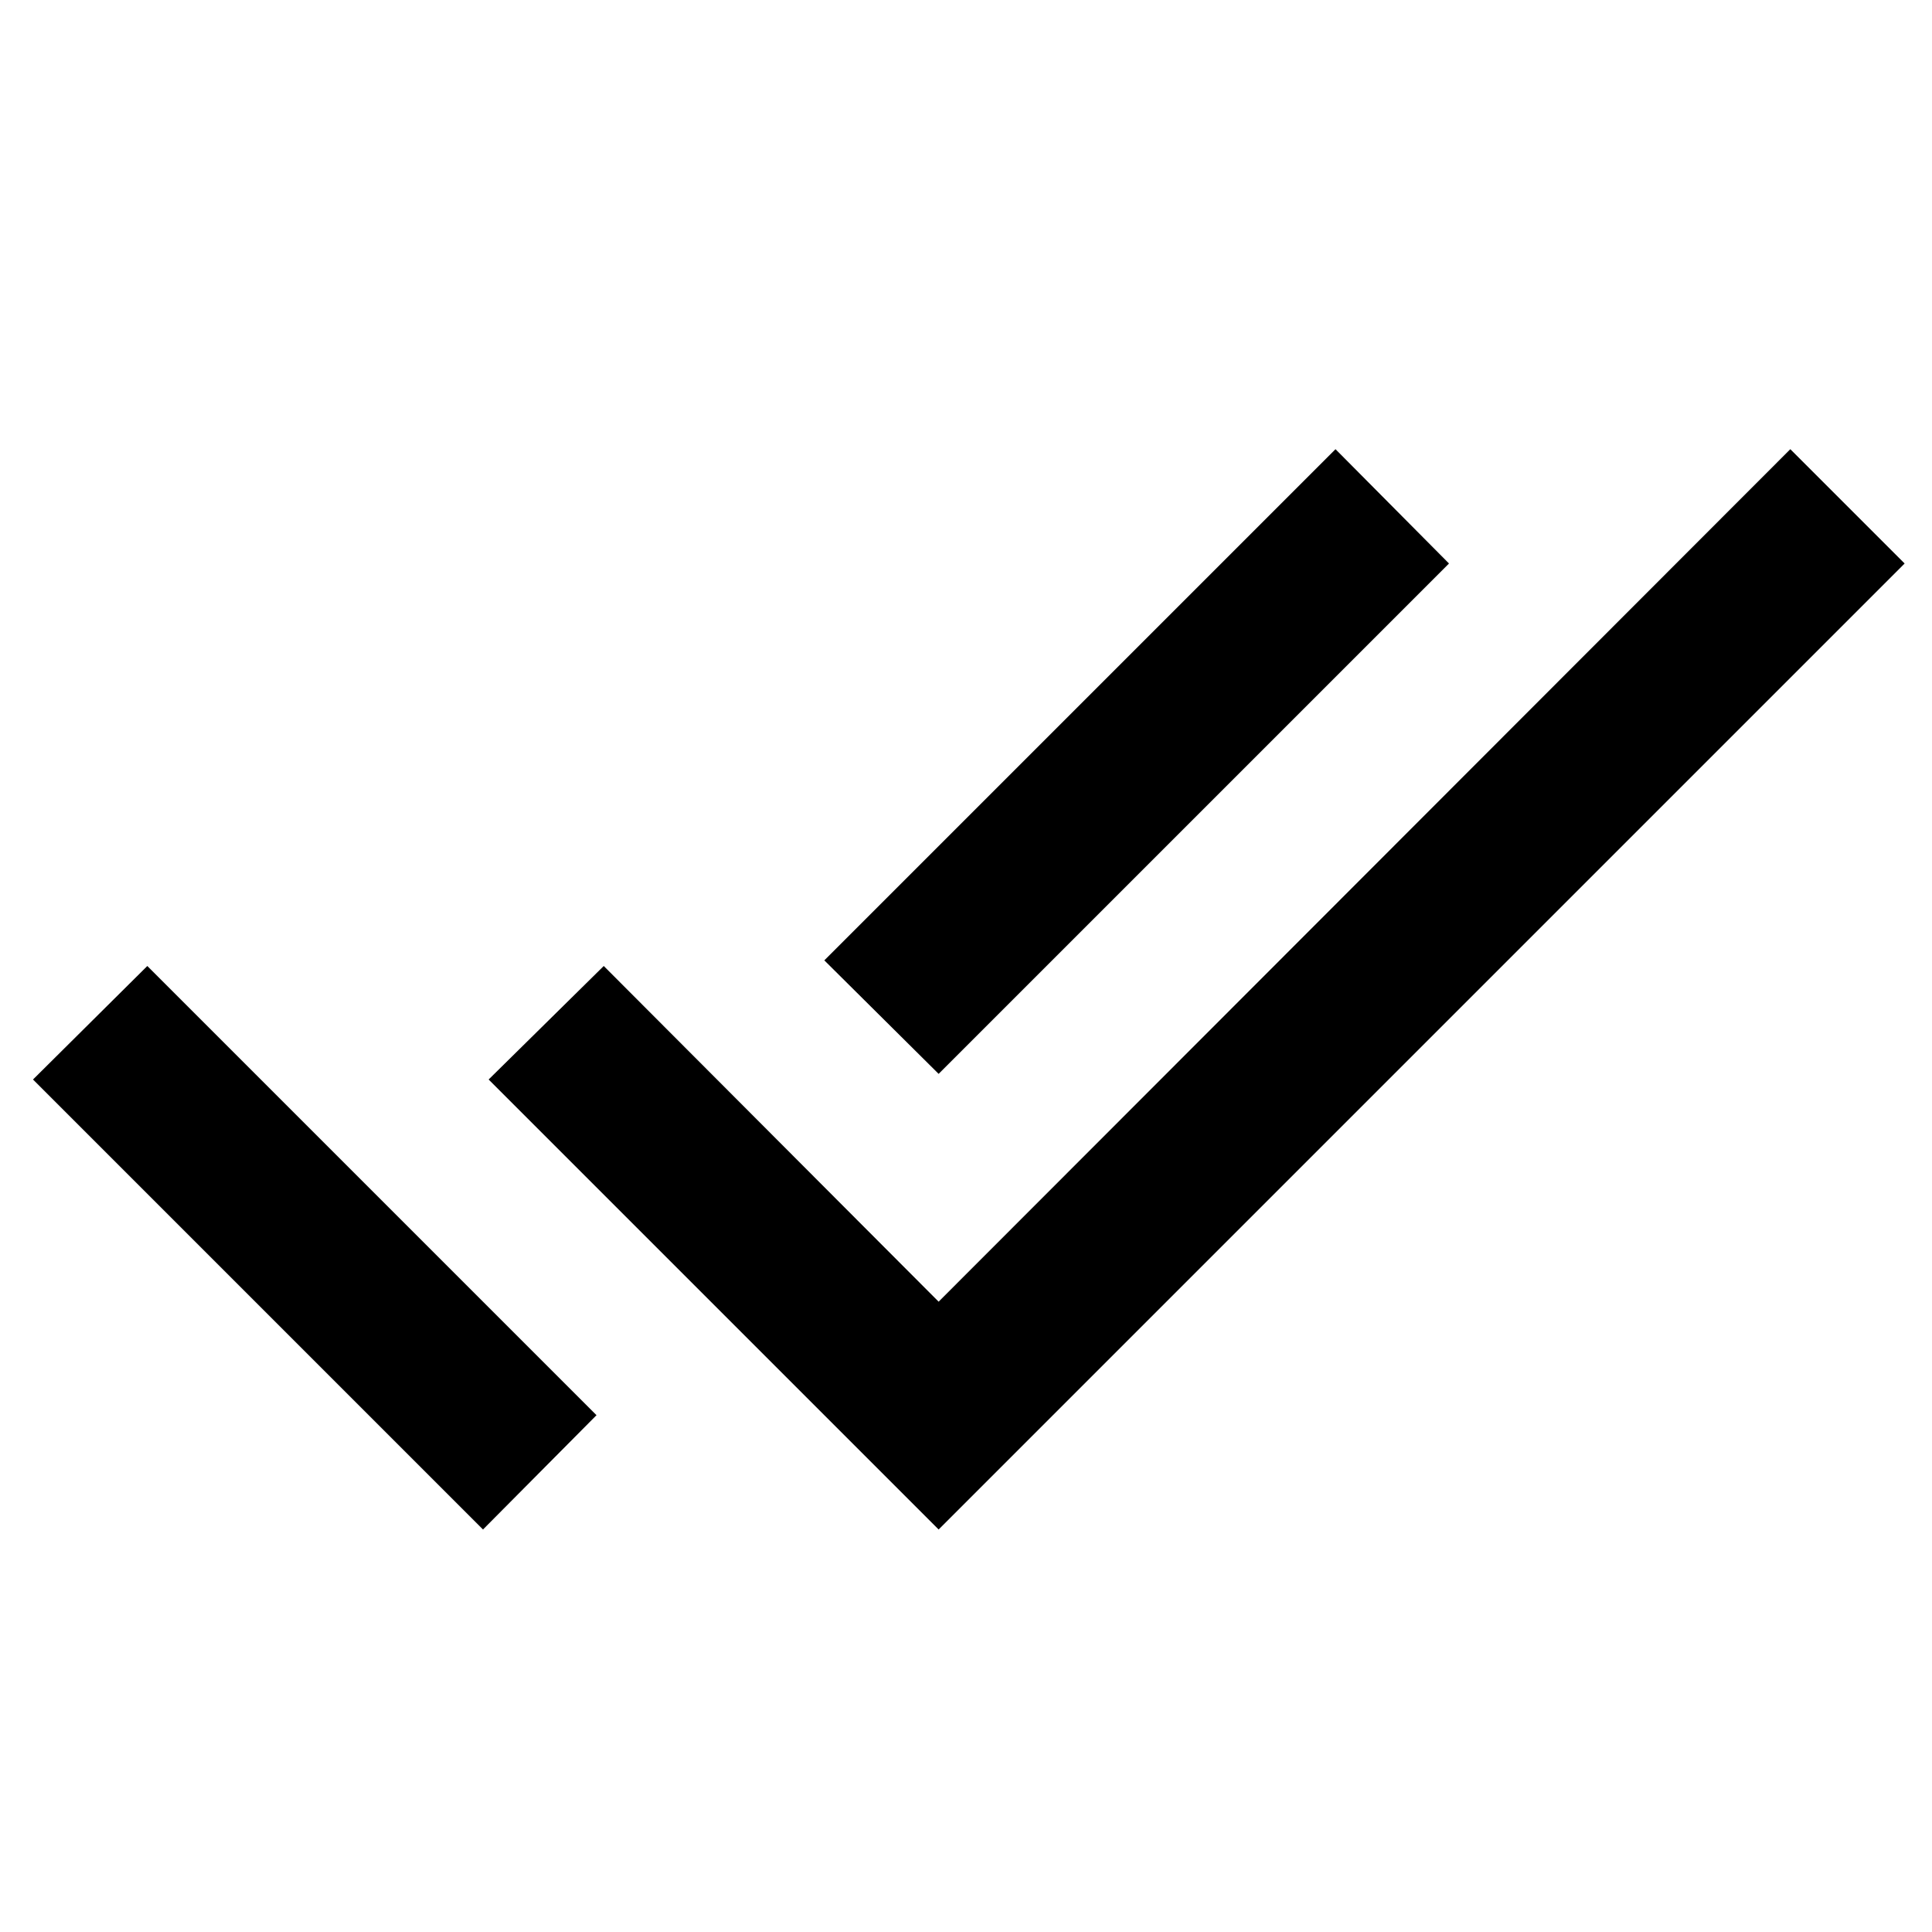
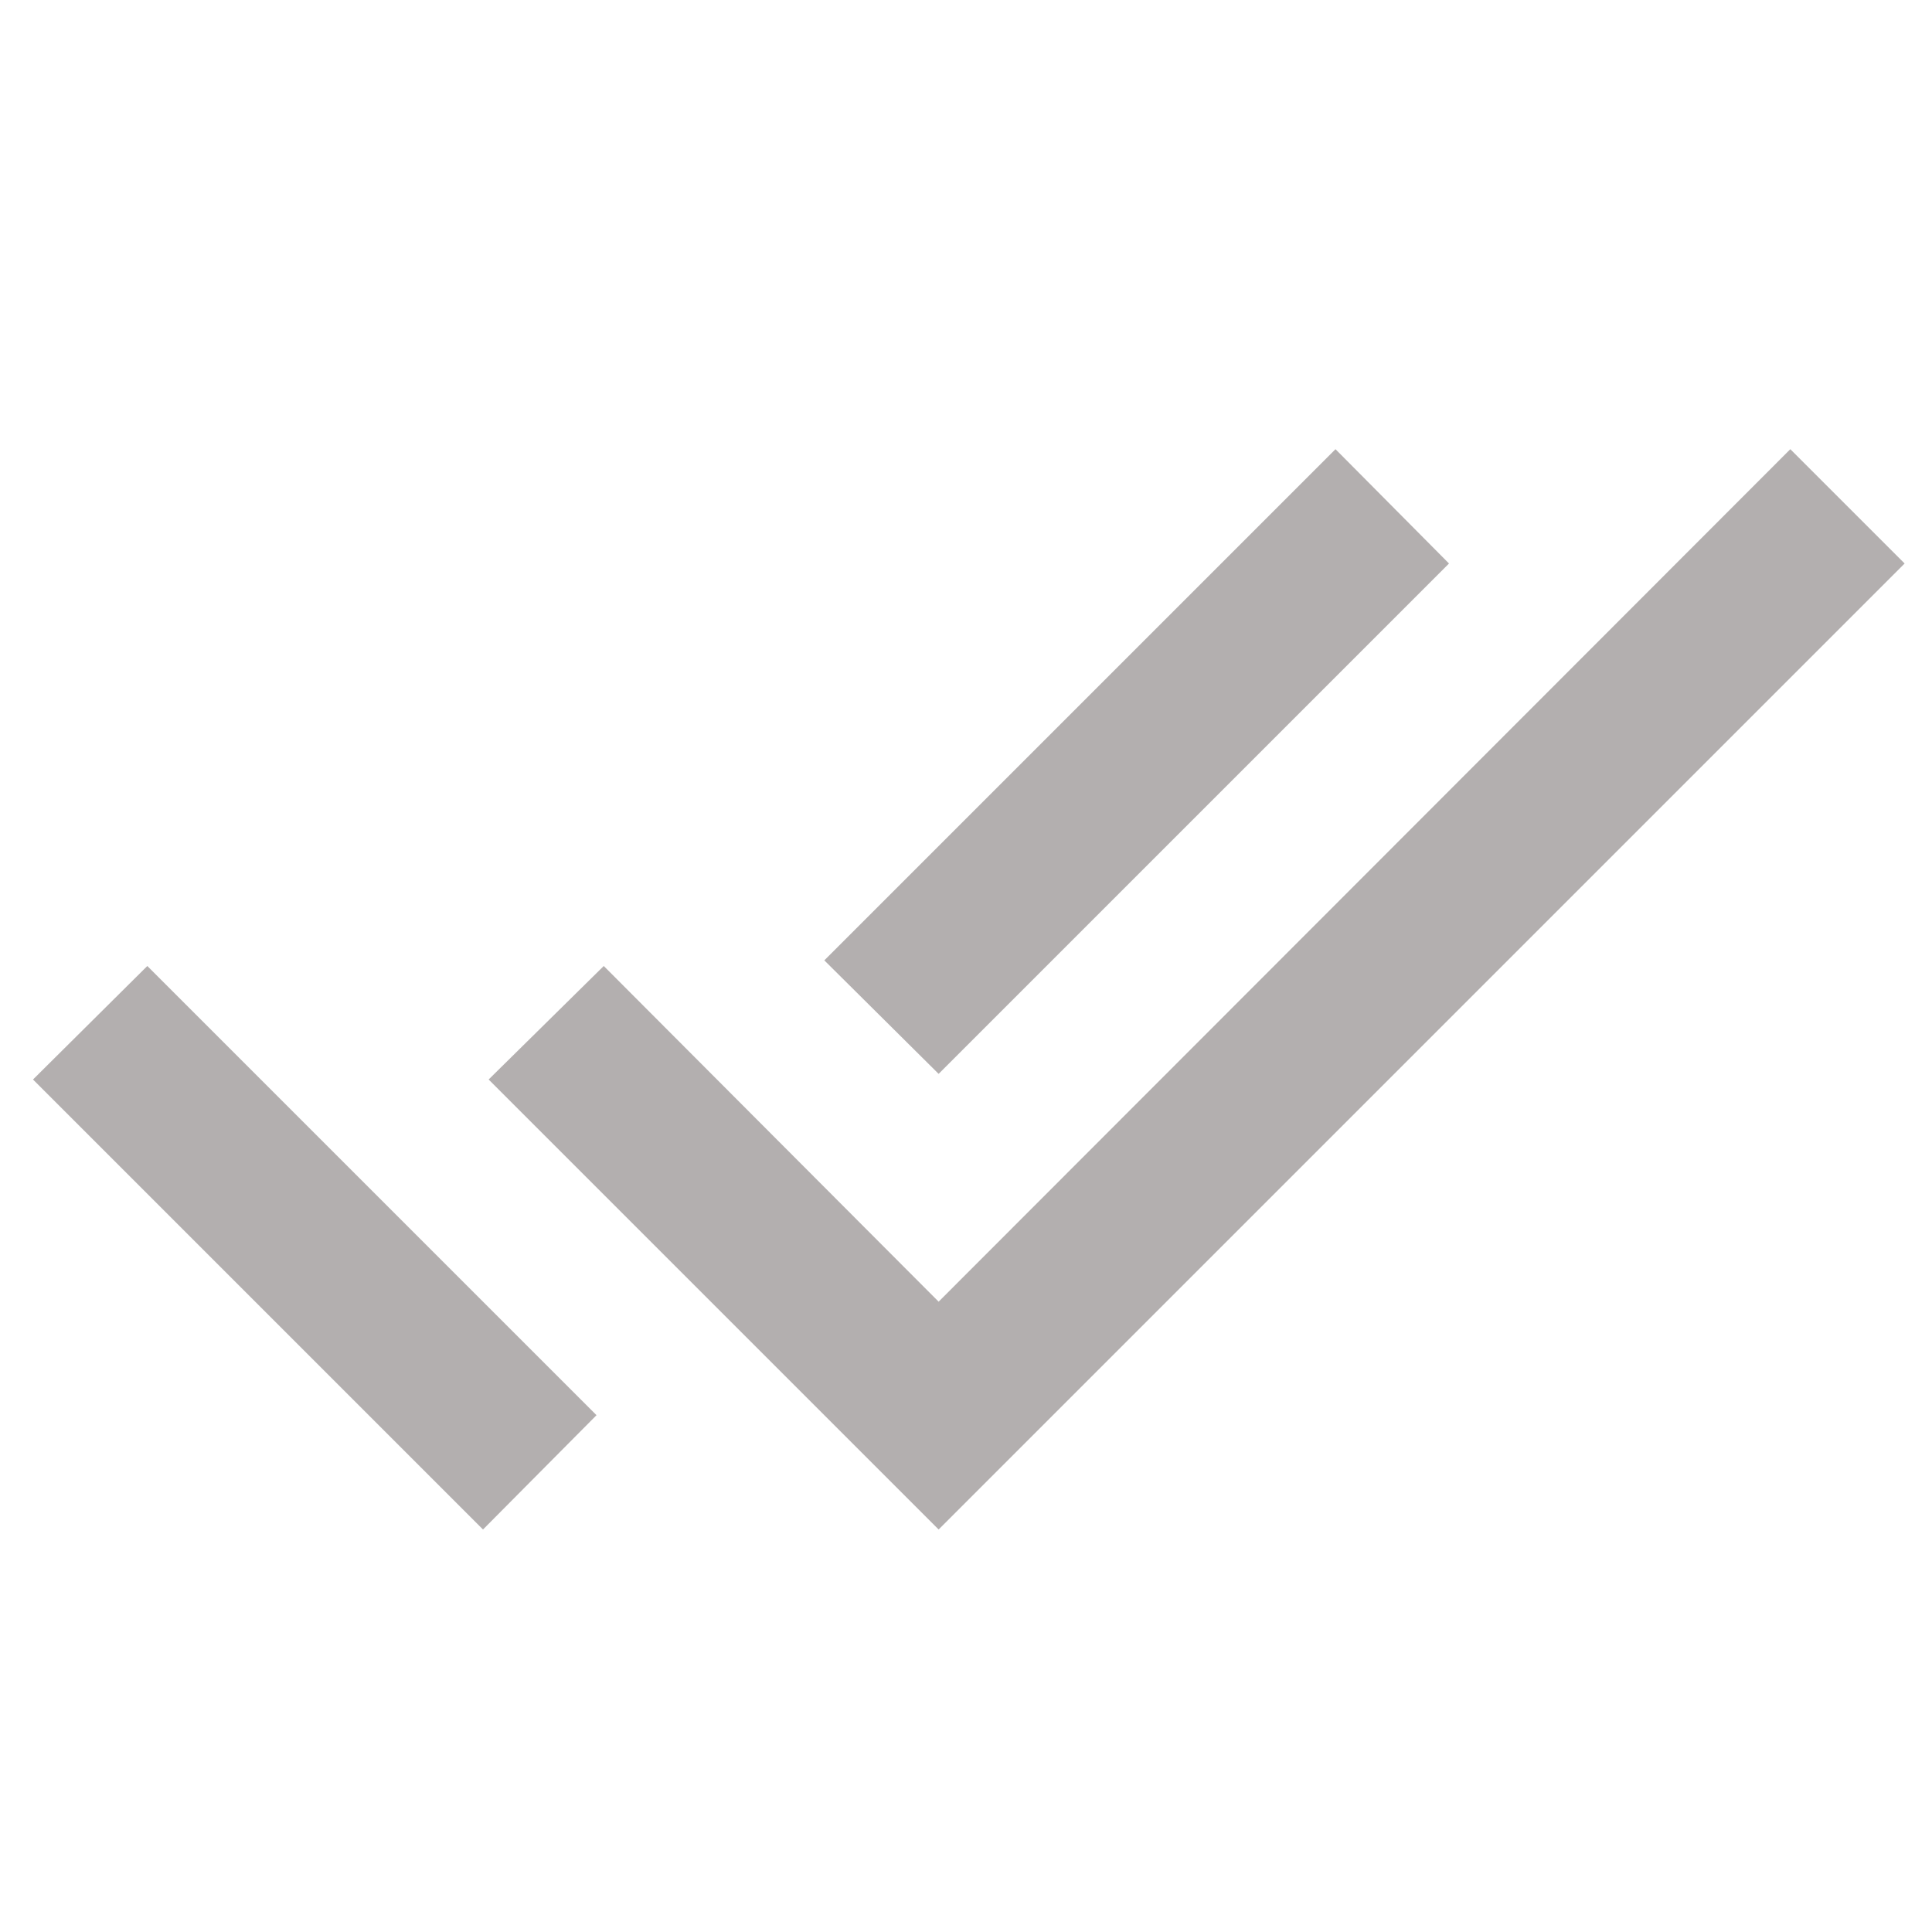
<svg xmlns="http://www.w3.org/2000/svg" version="1.1" width="24" height="24" viewBox="0 0 24 24">
-   <path d="M0.41,13.41L6,19L7.41,17.58L1.83,12M22.24,5.58L11.66,16.17L7.5,12L6.07,13.41L11.66,19L23.66,7M18,7L16.59,5.58L10.24,11.93L11.66,13.34L18,7Z" />
+   <path fill="#b2aeaefd" d="M0.41,13.41L6,19L7.41,17.58L1.83,12M22.24,5.58L11.66,16.17L7.5,12L6.07,13.41L11.66,19L23.66,7M18,7L16.59,5.58L10.24,11.93L11.66,13.34L18,7Z" />
</svg>
